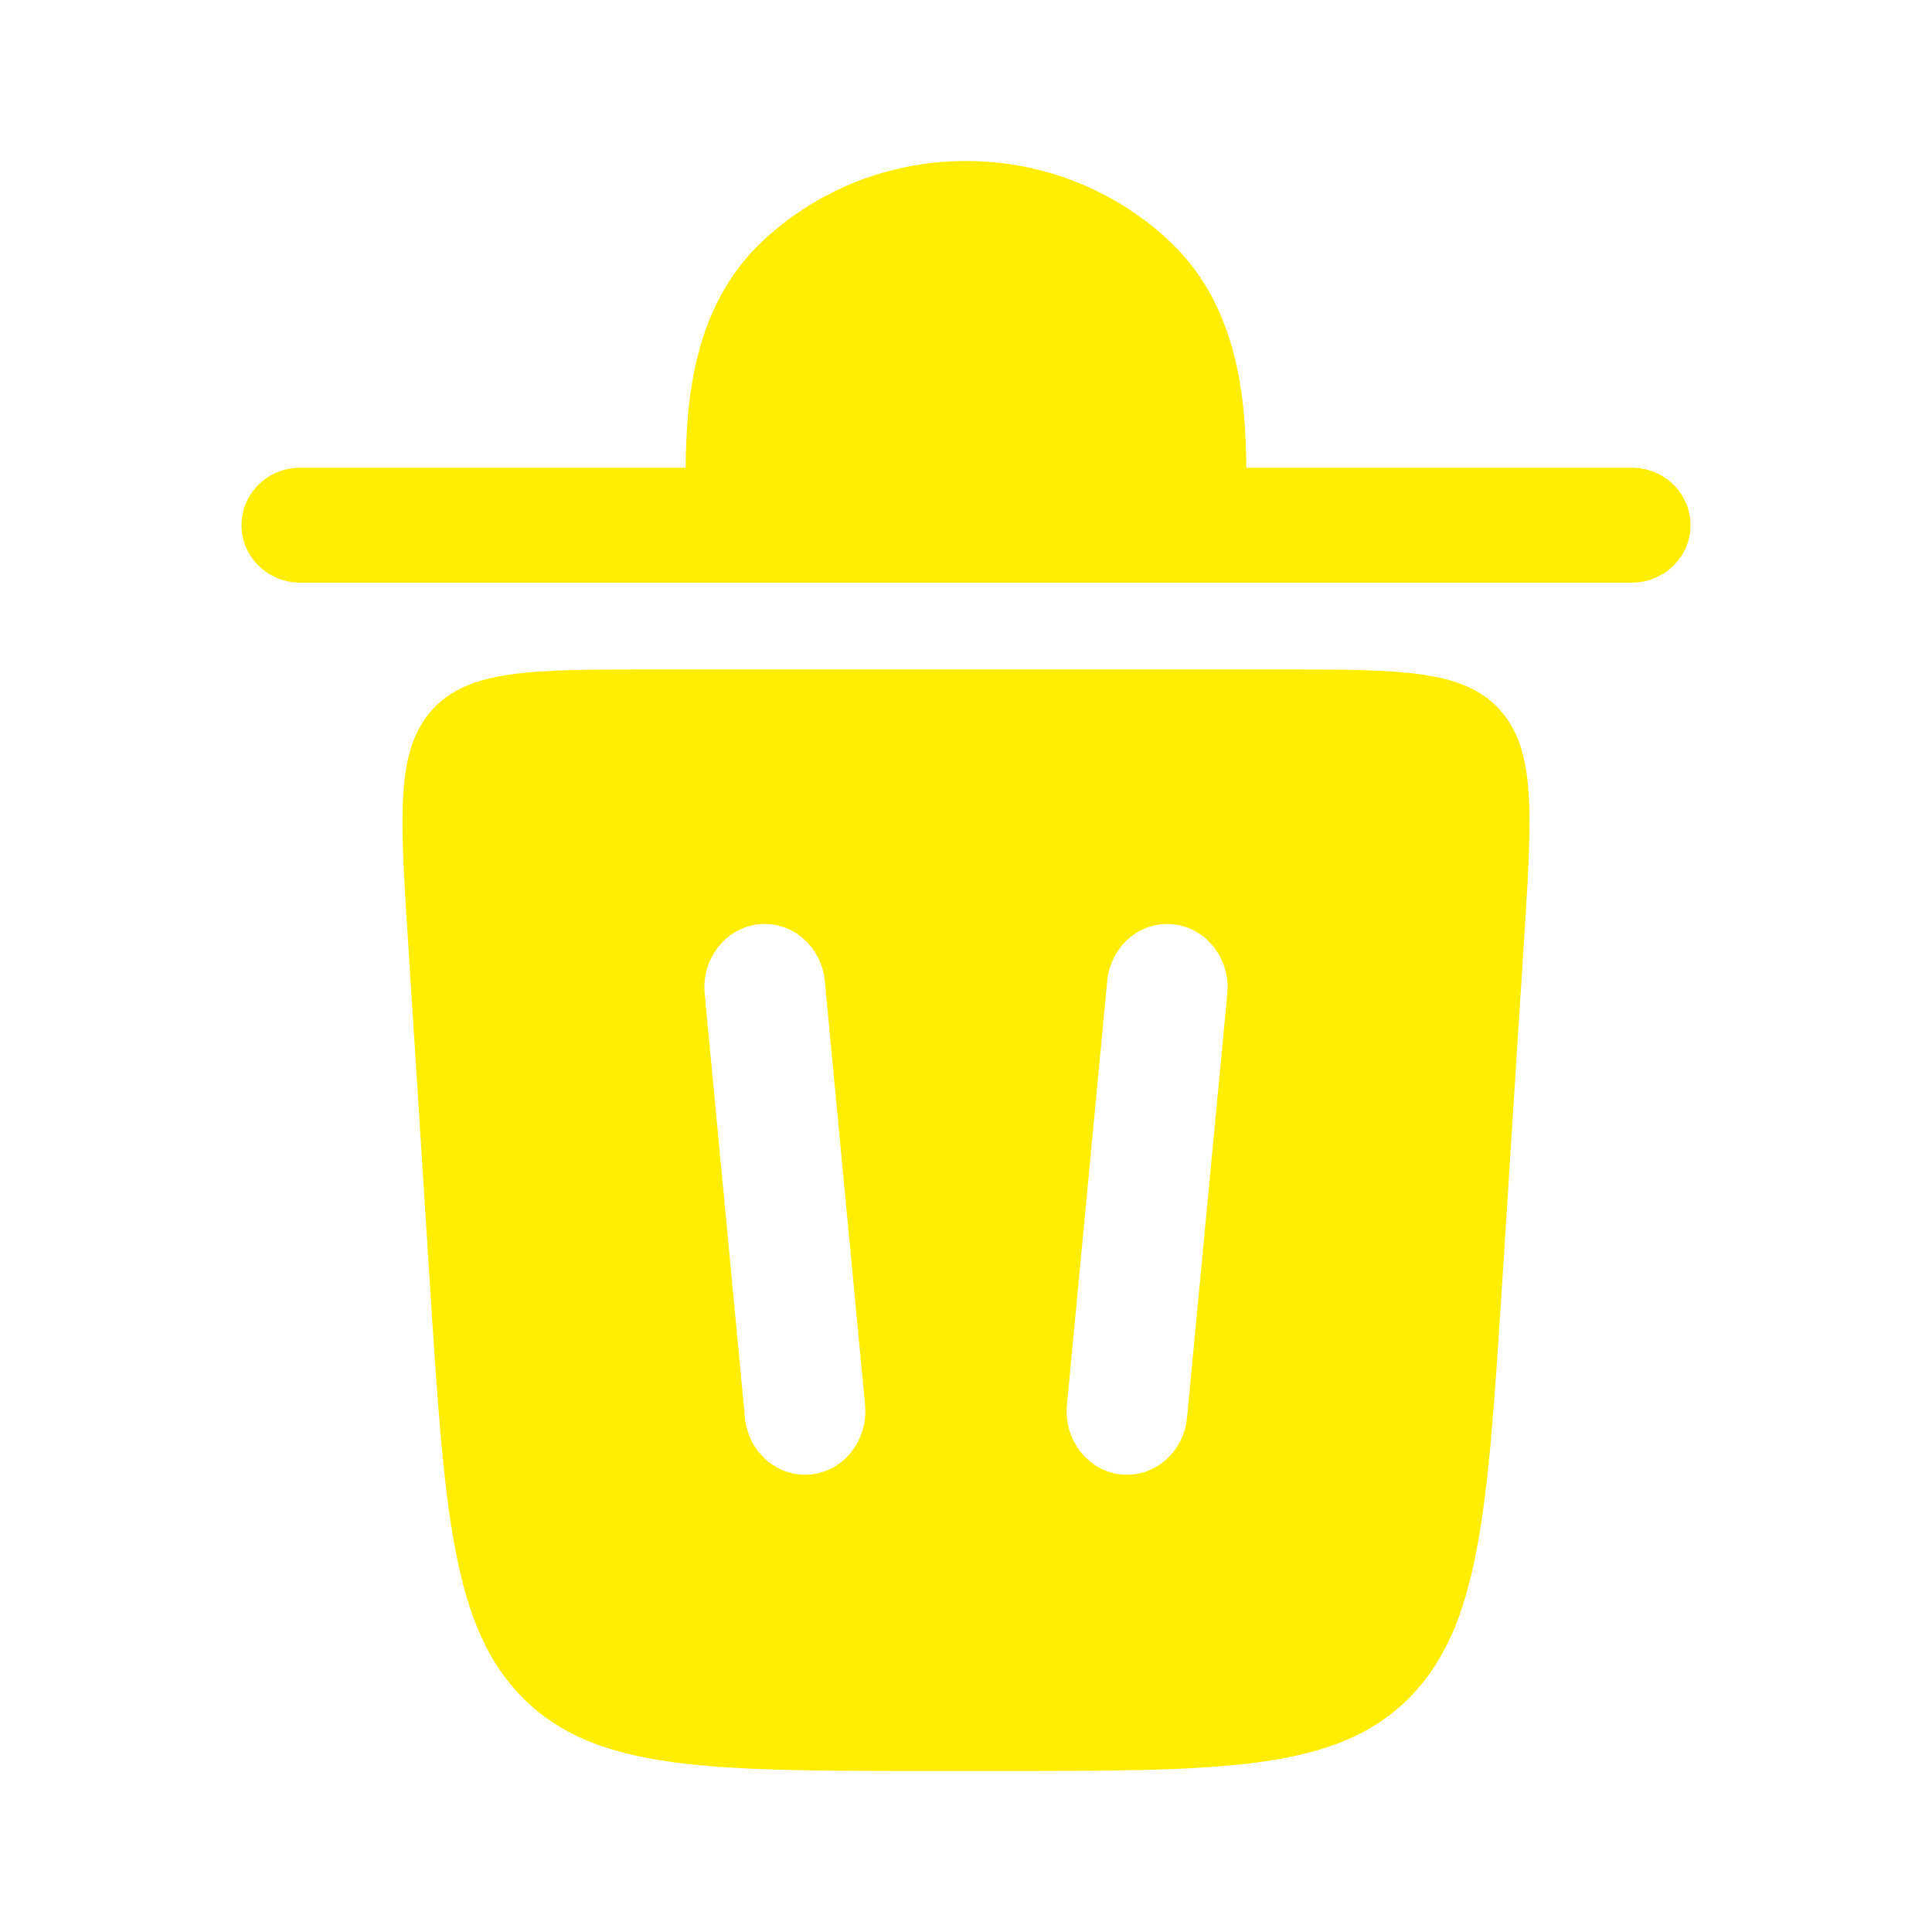
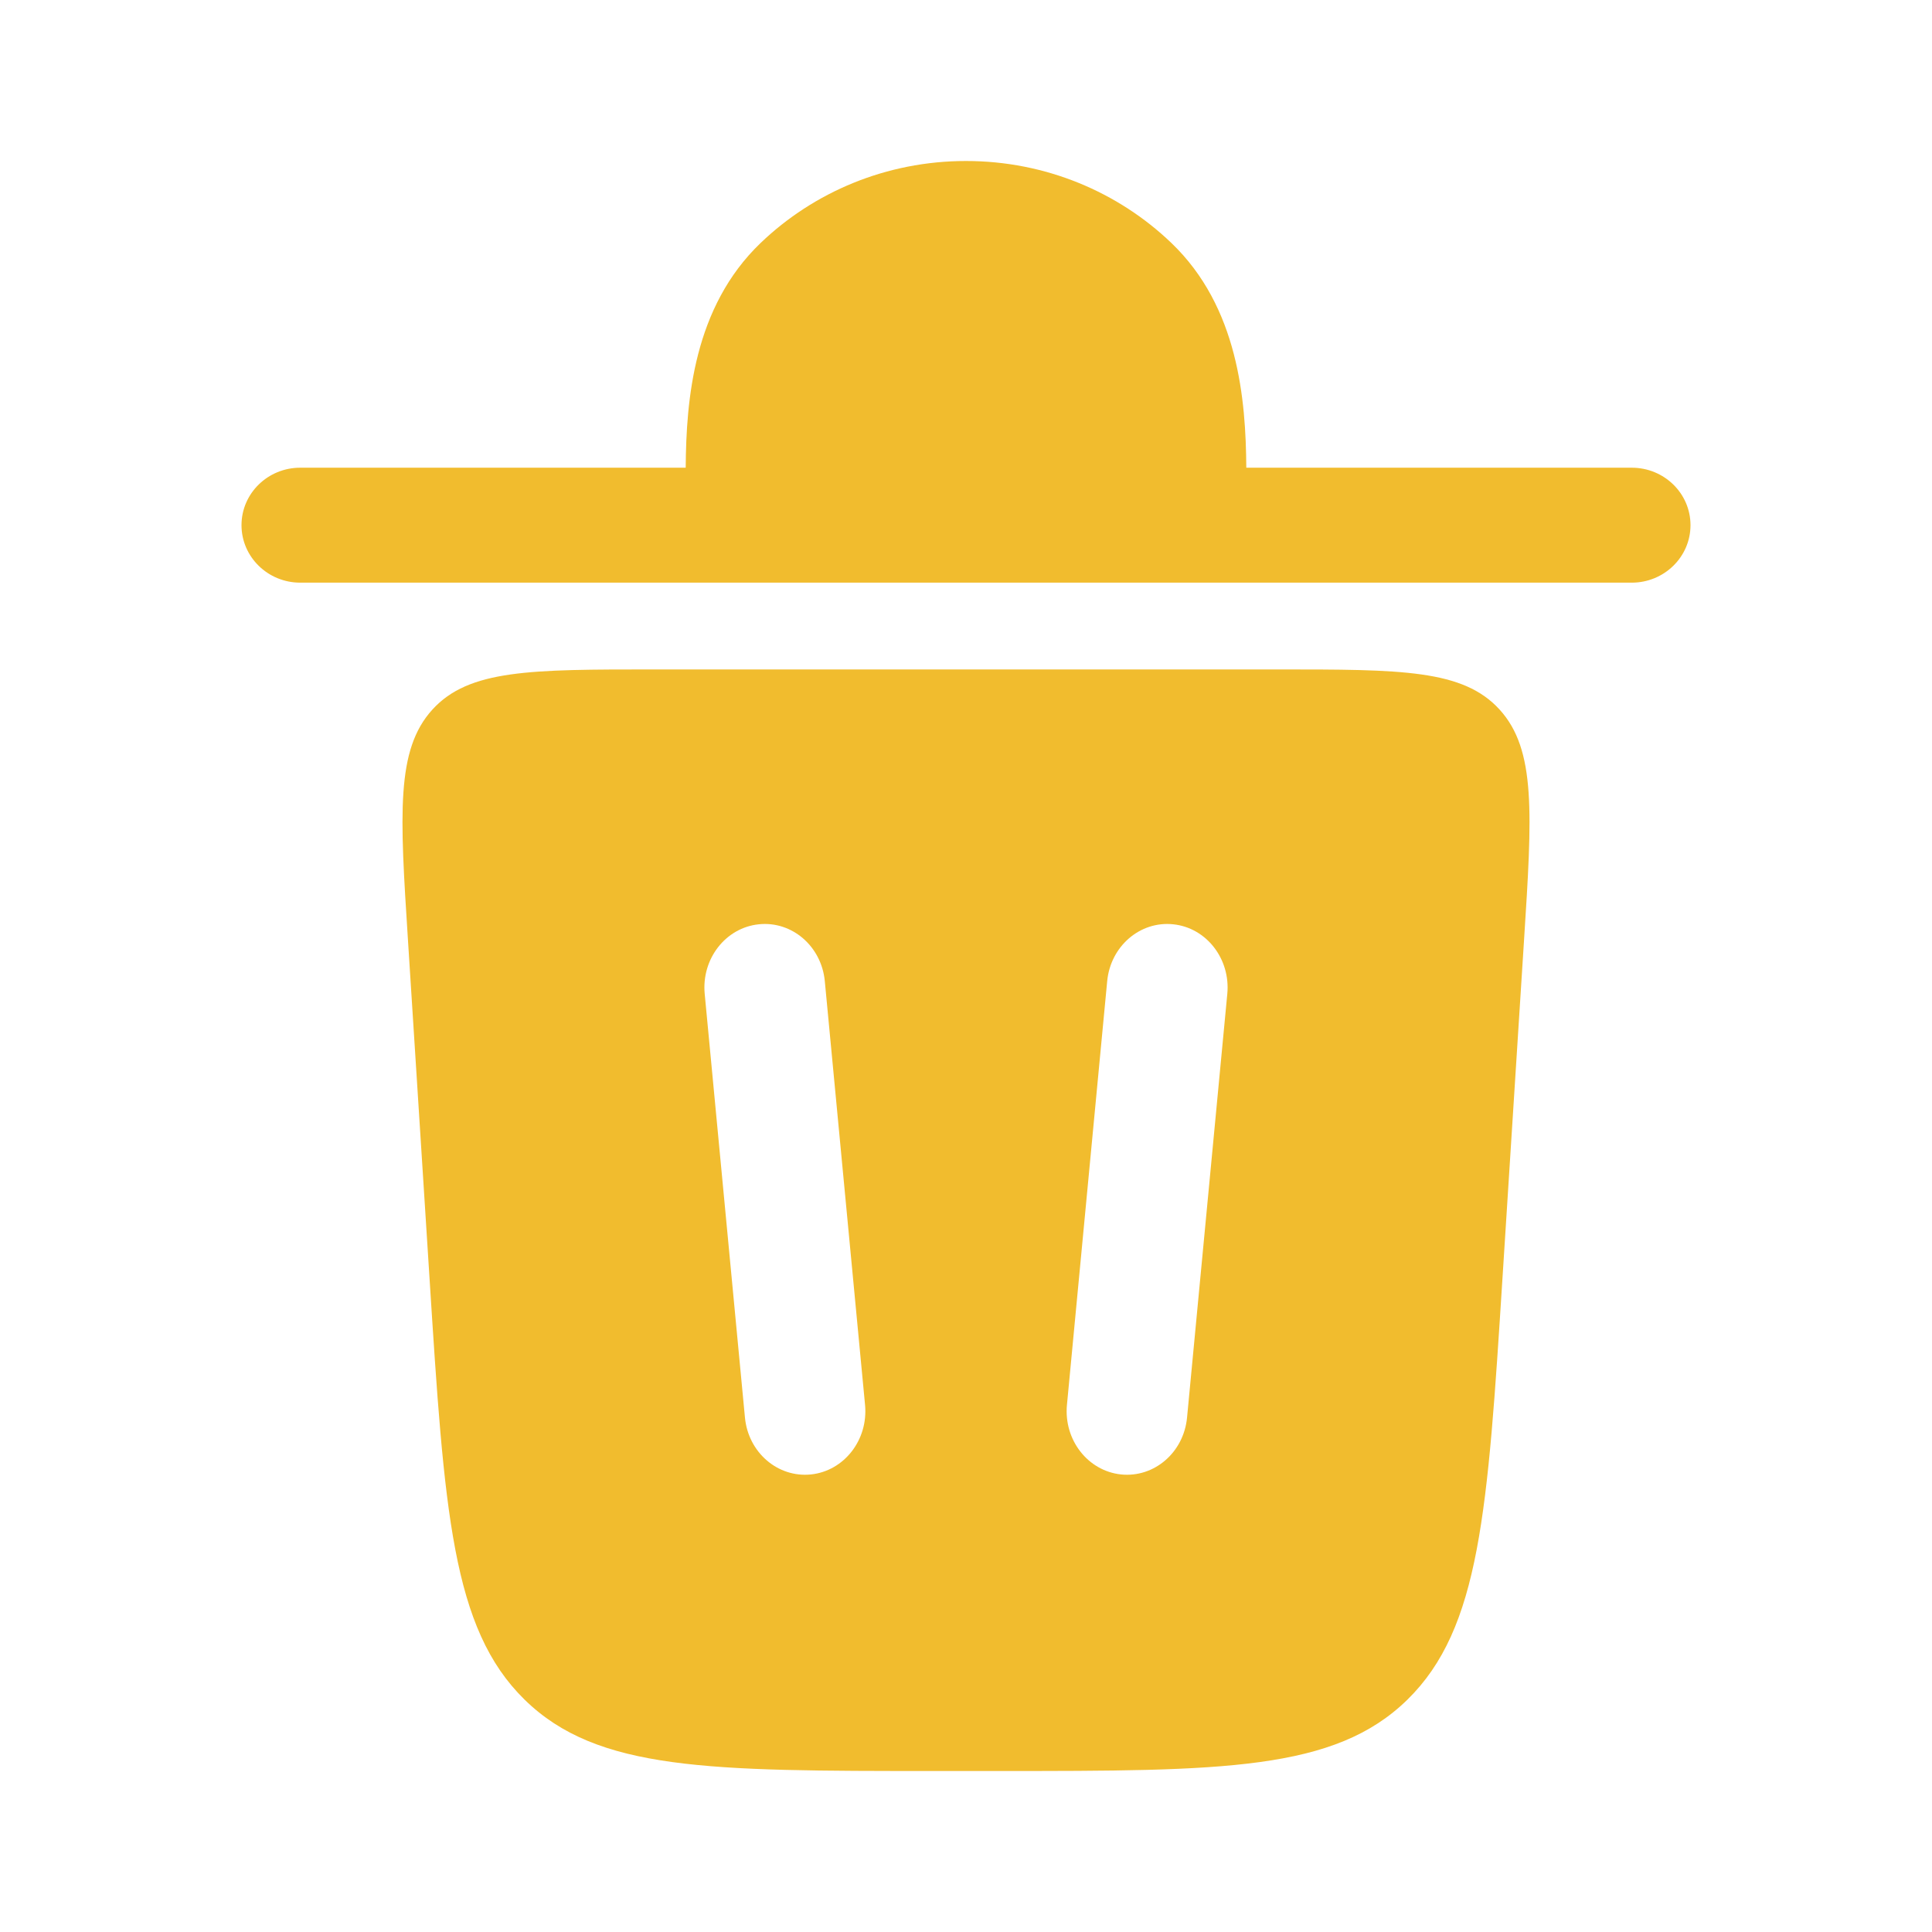
<svg xmlns="http://www.w3.org/2000/svg" width="800px" height="800px" viewBox="0 0 24 24" fill="none">
-   <path d="M3 6.524C3 6.129 3.327 5.81 3.73 5.81H8.518C8.524 4.968 8.616 3.815 9.45 3.017C10.107 2.388 11.008 2 12 2C12.992 2 13.893 2.388 14.55 3.017C15.384 3.815 15.476 4.968 15.482 5.81H20.27C20.673 5.81 21 6.129 21 6.524C21 6.918 20.673 7.238 20.27 7.238H3.73C3.327 7.238 3 6.918 3 6.524Z" fill="#ffee00" />
-   <path fill-rule="evenodd" clip-rule="evenodd" d="M11.596 22H12.404C15.187 22 16.578 22 17.483 21.114C18.388 20.228 18.48 18.775 18.665 15.868L18.932 11.681C19.033 10.104 19.083 9.315 18.629 8.815C18.175 8.316 17.409 8.316 15.876 8.316H8.124C6.591 8.316 5.825 8.316 5.371 8.815C4.917 9.315 4.967 10.104 5.068 11.681L5.335 15.868C5.52 18.775 5.612 20.228 6.517 21.114C7.422 22 8.813 22 11.596 22ZM10.246 12.188C10.205 11.755 9.838 11.438 9.425 11.482C9.013 11.525 8.713 11.912 8.754 12.346L9.254 17.609C9.295 18.043 9.662 18.359 10.075 18.316C10.487 18.272 10.787 17.886 10.746 17.452L10.246 12.188ZM14.575 11.482C14.987 11.525 15.287 11.912 15.246 12.346L14.746 17.609C14.705 18.043 14.338 18.359 13.925 18.316C13.513 18.272 13.213 17.886 13.254 17.452L13.754 12.188C13.795 11.755 14.162 11.438 14.575 11.482Z" fill="#ffee00" />
+   <path d="M3 6.524C3 6.129 3.327 5.81 3.73 5.81H8.518C8.524 4.968 8.616 3.815 9.45 3.017C10.107 2.388 11.008 2 12 2C12.992 2 13.893 2.388 14.55 3.017C15.384 3.815 15.476 4.968 15.482 5.81H20.27C20.673 5.81 21 6.129 21 6.524C21 6.918 20.673 7.238 20.27 7.238H3.73C3.327 7.238 3 6.918 3 6.524Z" fill="#f1bc2e" />
+   <path fill-rule="evenodd" clip-rule="evenodd" d="M11.596 22H12.404C15.187 22 16.578 22 17.483 21.114C18.388 20.228 18.48 18.775 18.665 15.868L18.932 11.681C19.033 10.104 19.083 9.315 18.629 8.815C18.175 8.316 17.409 8.316 15.876 8.316H8.124C6.591 8.316 5.825 8.316 5.371 8.815C4.917 9.315 4.967 10.104 5.068 11.681L5.335 15.868C5.52 18.775 5.612 20.228 6.517 21.114C7.422 22 8.813 22 11.596 22ZM10.246 12.188C10.205 11.755 9.838 11.438 9.425 11.482C9.013 11.525 8.713 11.912 8.754 12.346L9.254 17.609C9.295 18.043 9.662 18.359 10.075 18.316C10.487 18.272 10.787 17.886 10.746 17.452L10.246 12.188ZM14.575 11.482C14.987 11.525 15.287 11.912 15.246 12.346L14.746 17.609C14.705 18.043 14.338 18.359 13.925 18.316C13.513 18.272 13.213 17.886 13.254 17.452L13.754 12.188C13.795 11.755 14.162 11.438 14.575 11.482Z" fill="#f1bc2e" />
</svg>
